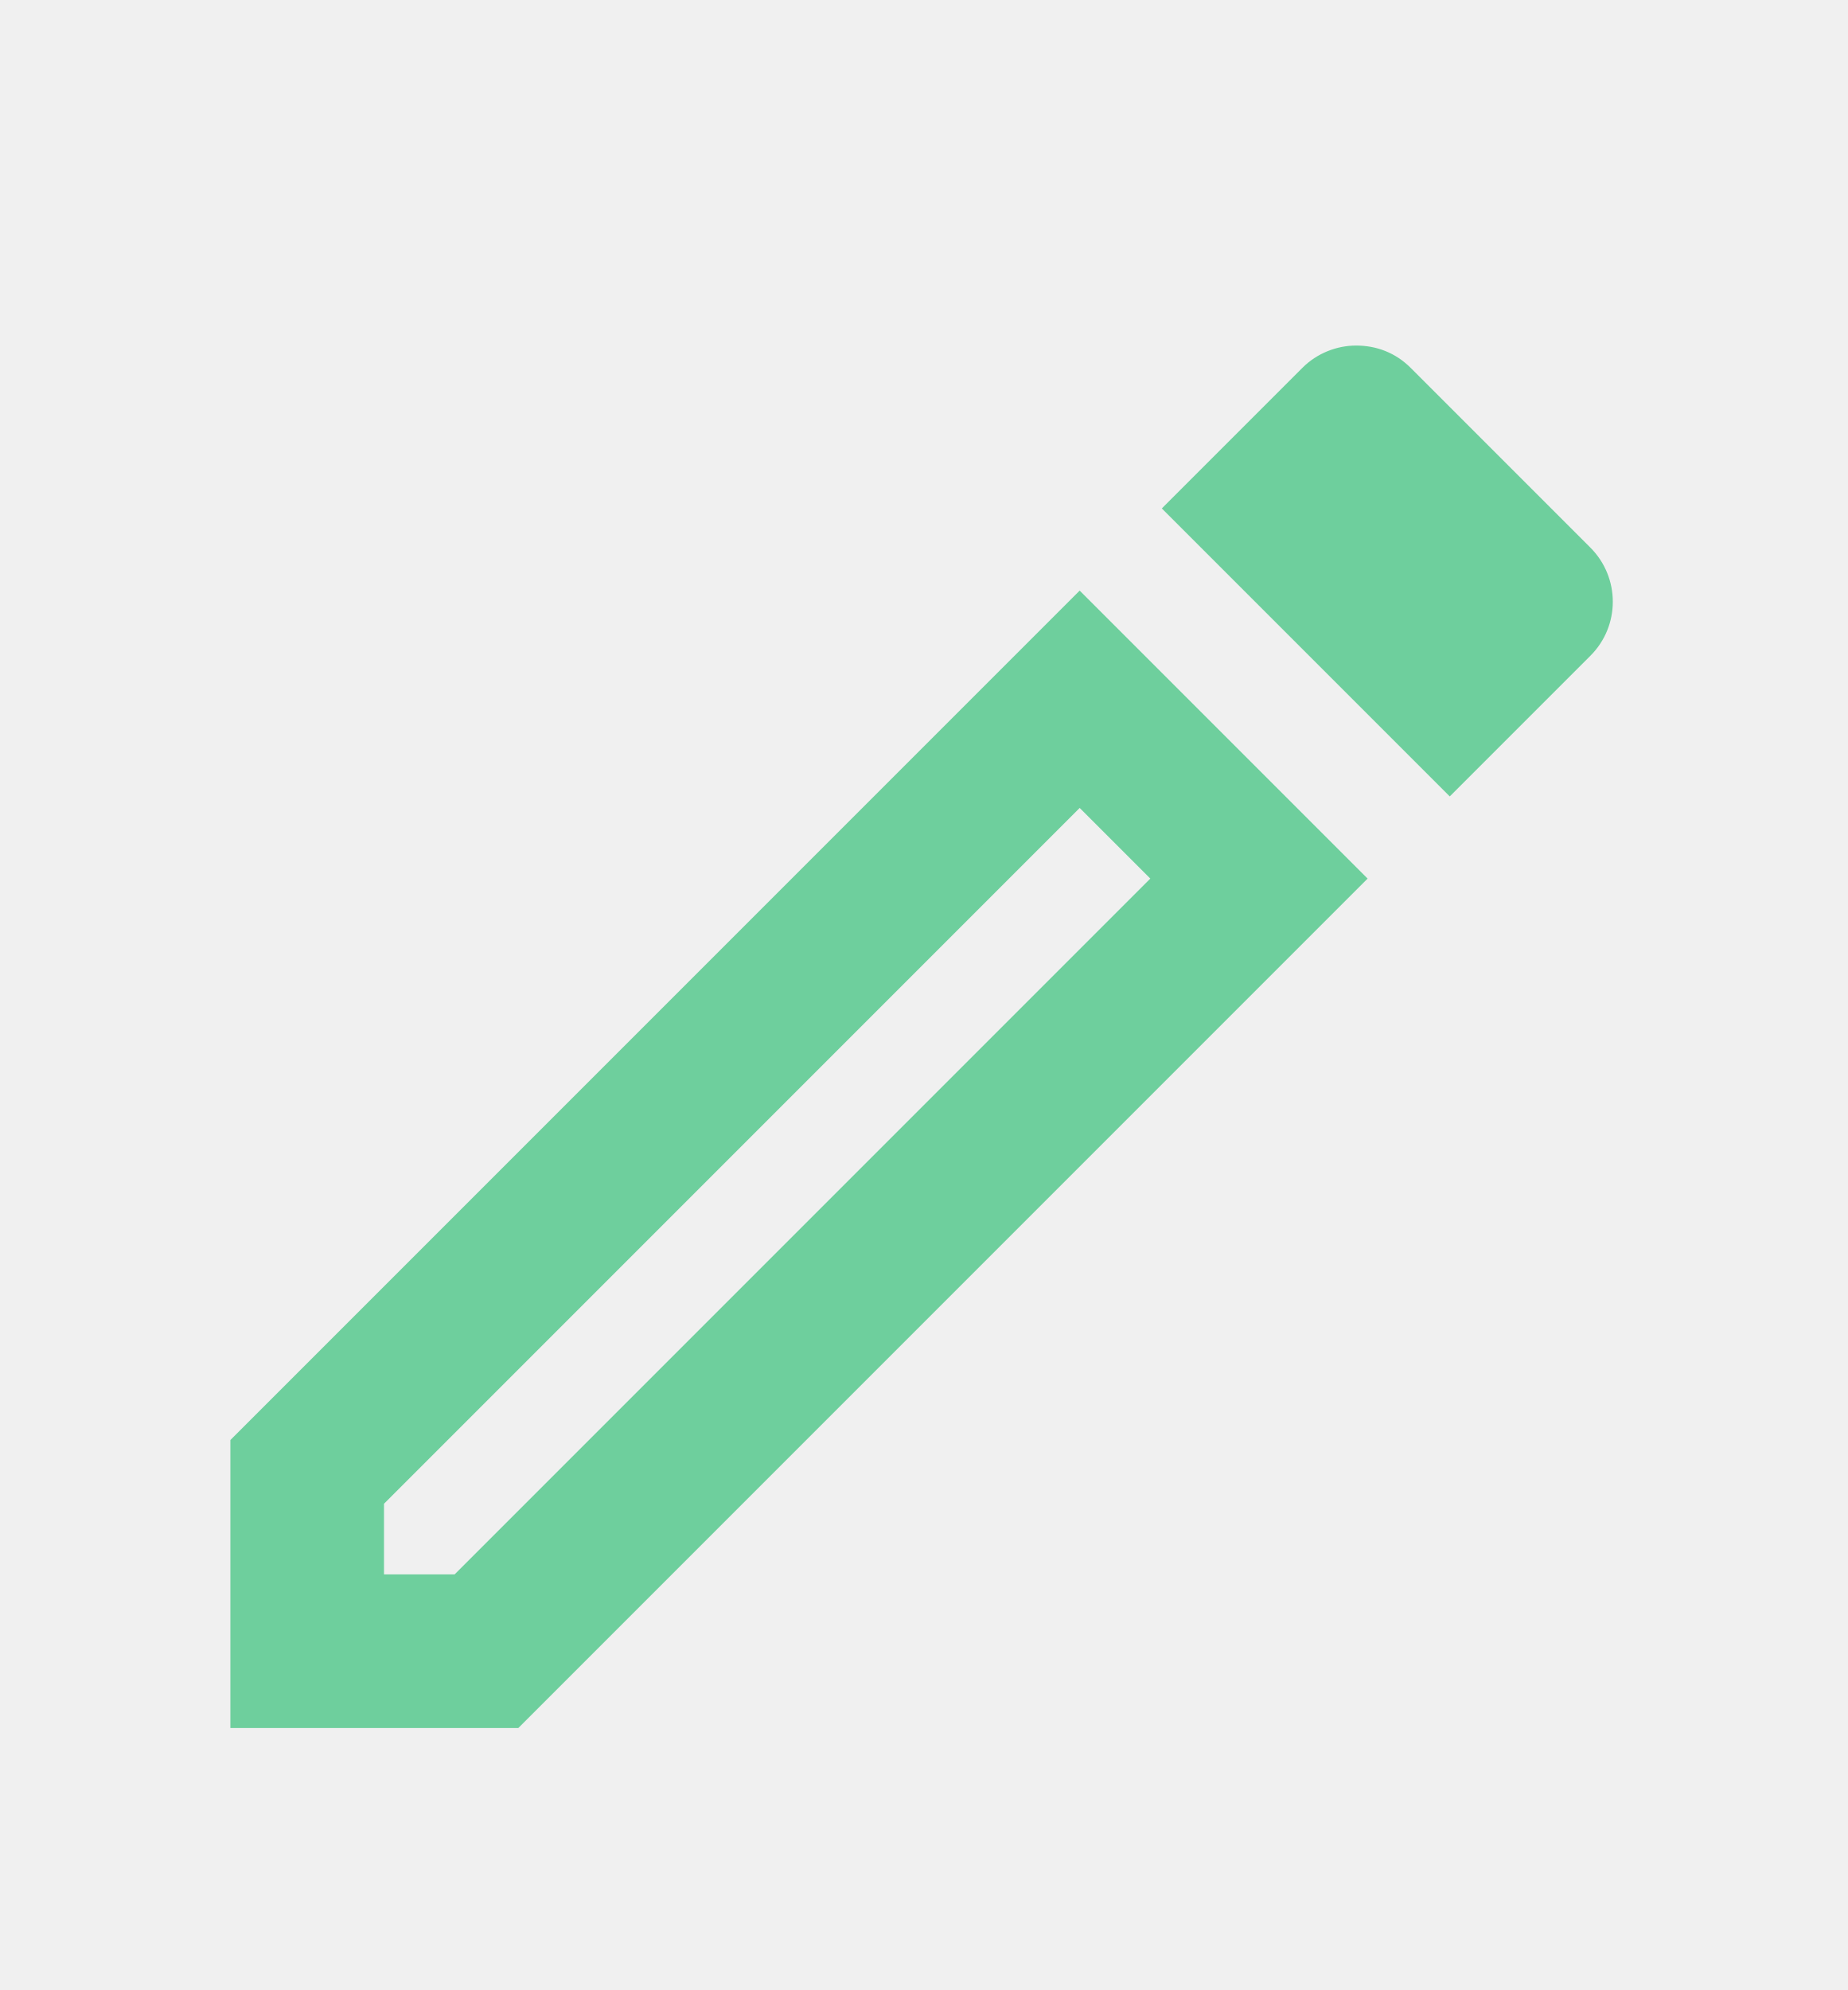
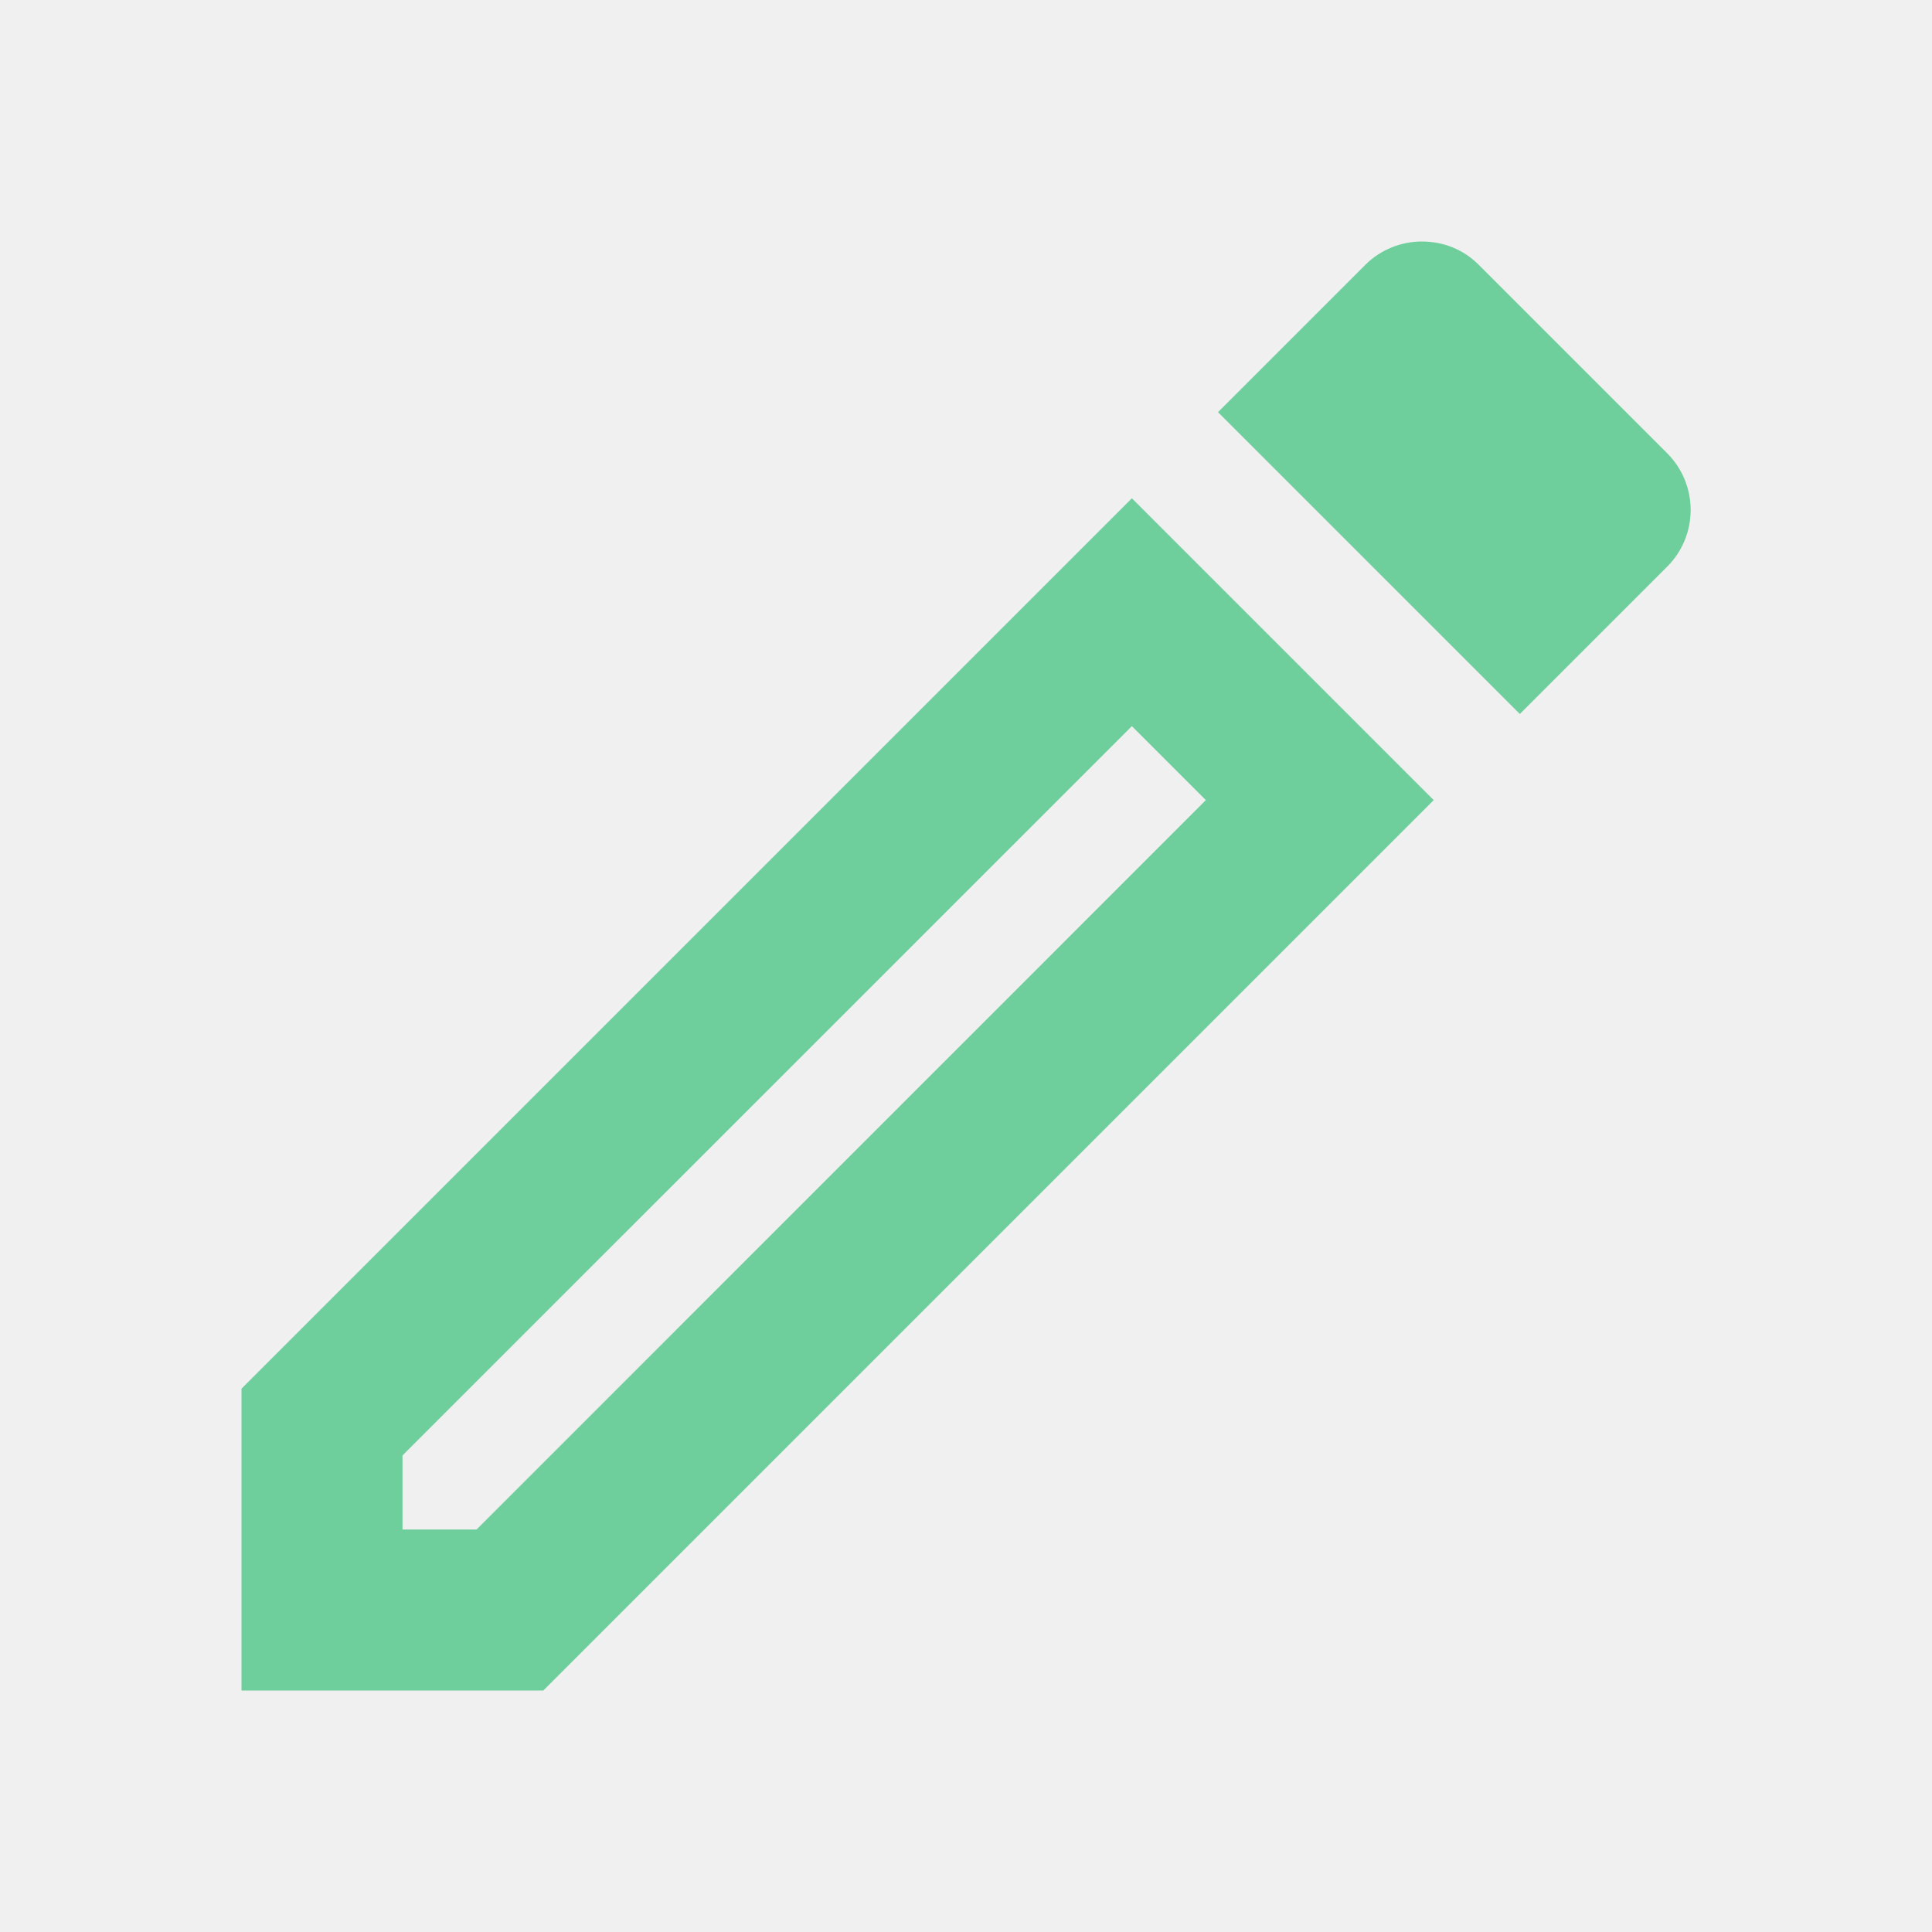
- <svg xmlns="http://www.w3.org/2000/svg" width="13" height="14" viewBox="0 0 13 14" fill="none">
-   <path d="M7.597 5.684L8.094 6.181L3.199 11.076H2.702V10.579L7.597 5.684V5.684ZM9.542 2.431C9.407 2.431 9.266 2.485 9.164 2.588L8.175 3.577L10.201 5.603L11.19 4.614C11.401 4.404 11.401 4.063 11.19 3.852L9.926 2.588C9.818 2.48 9.683 2.431 9.542 2.431V2.431ZM7.597 4.155L1.621 10.131V12.157H3.647L9.623 6.181L7.597 4.155V4.155Z" fill="#6ECF9D" />
+ <svg xmlns="http://www.w3.org/2000/svg" width="21" height="21" viewBox="0 0 21 21" fill="none">
+   <g clip-path="url(#clip0_242_989)">
+     <path d="M12.303 7.893L13.107 8.697L5.18 16.625H4.375V15.82L12.303 7.893V7.893ZM15.453 2.625C15.234 2.625 15.006 2.712 14.84 2.879L13.239 4.48L16.52 7.761L18.121 6.16C18.462 5.819 18.462 5.268 18.121 4.926L16.074 2.879C15.899 2.704 15.68 2.625 15.453 2.625V2.625ZM12.303 5.416L2.625 15.094V18.375H5.906L15.584 8.697L12.303 5.416V5.416Z" fill="#6ECF9D" />
+   </g>
+   <defs>
+     <clipPath id="clip0_242_989">
+       <rect width="21" height="21" fill="white" />
+     </clipPath>
+   </defs>
</svg>
